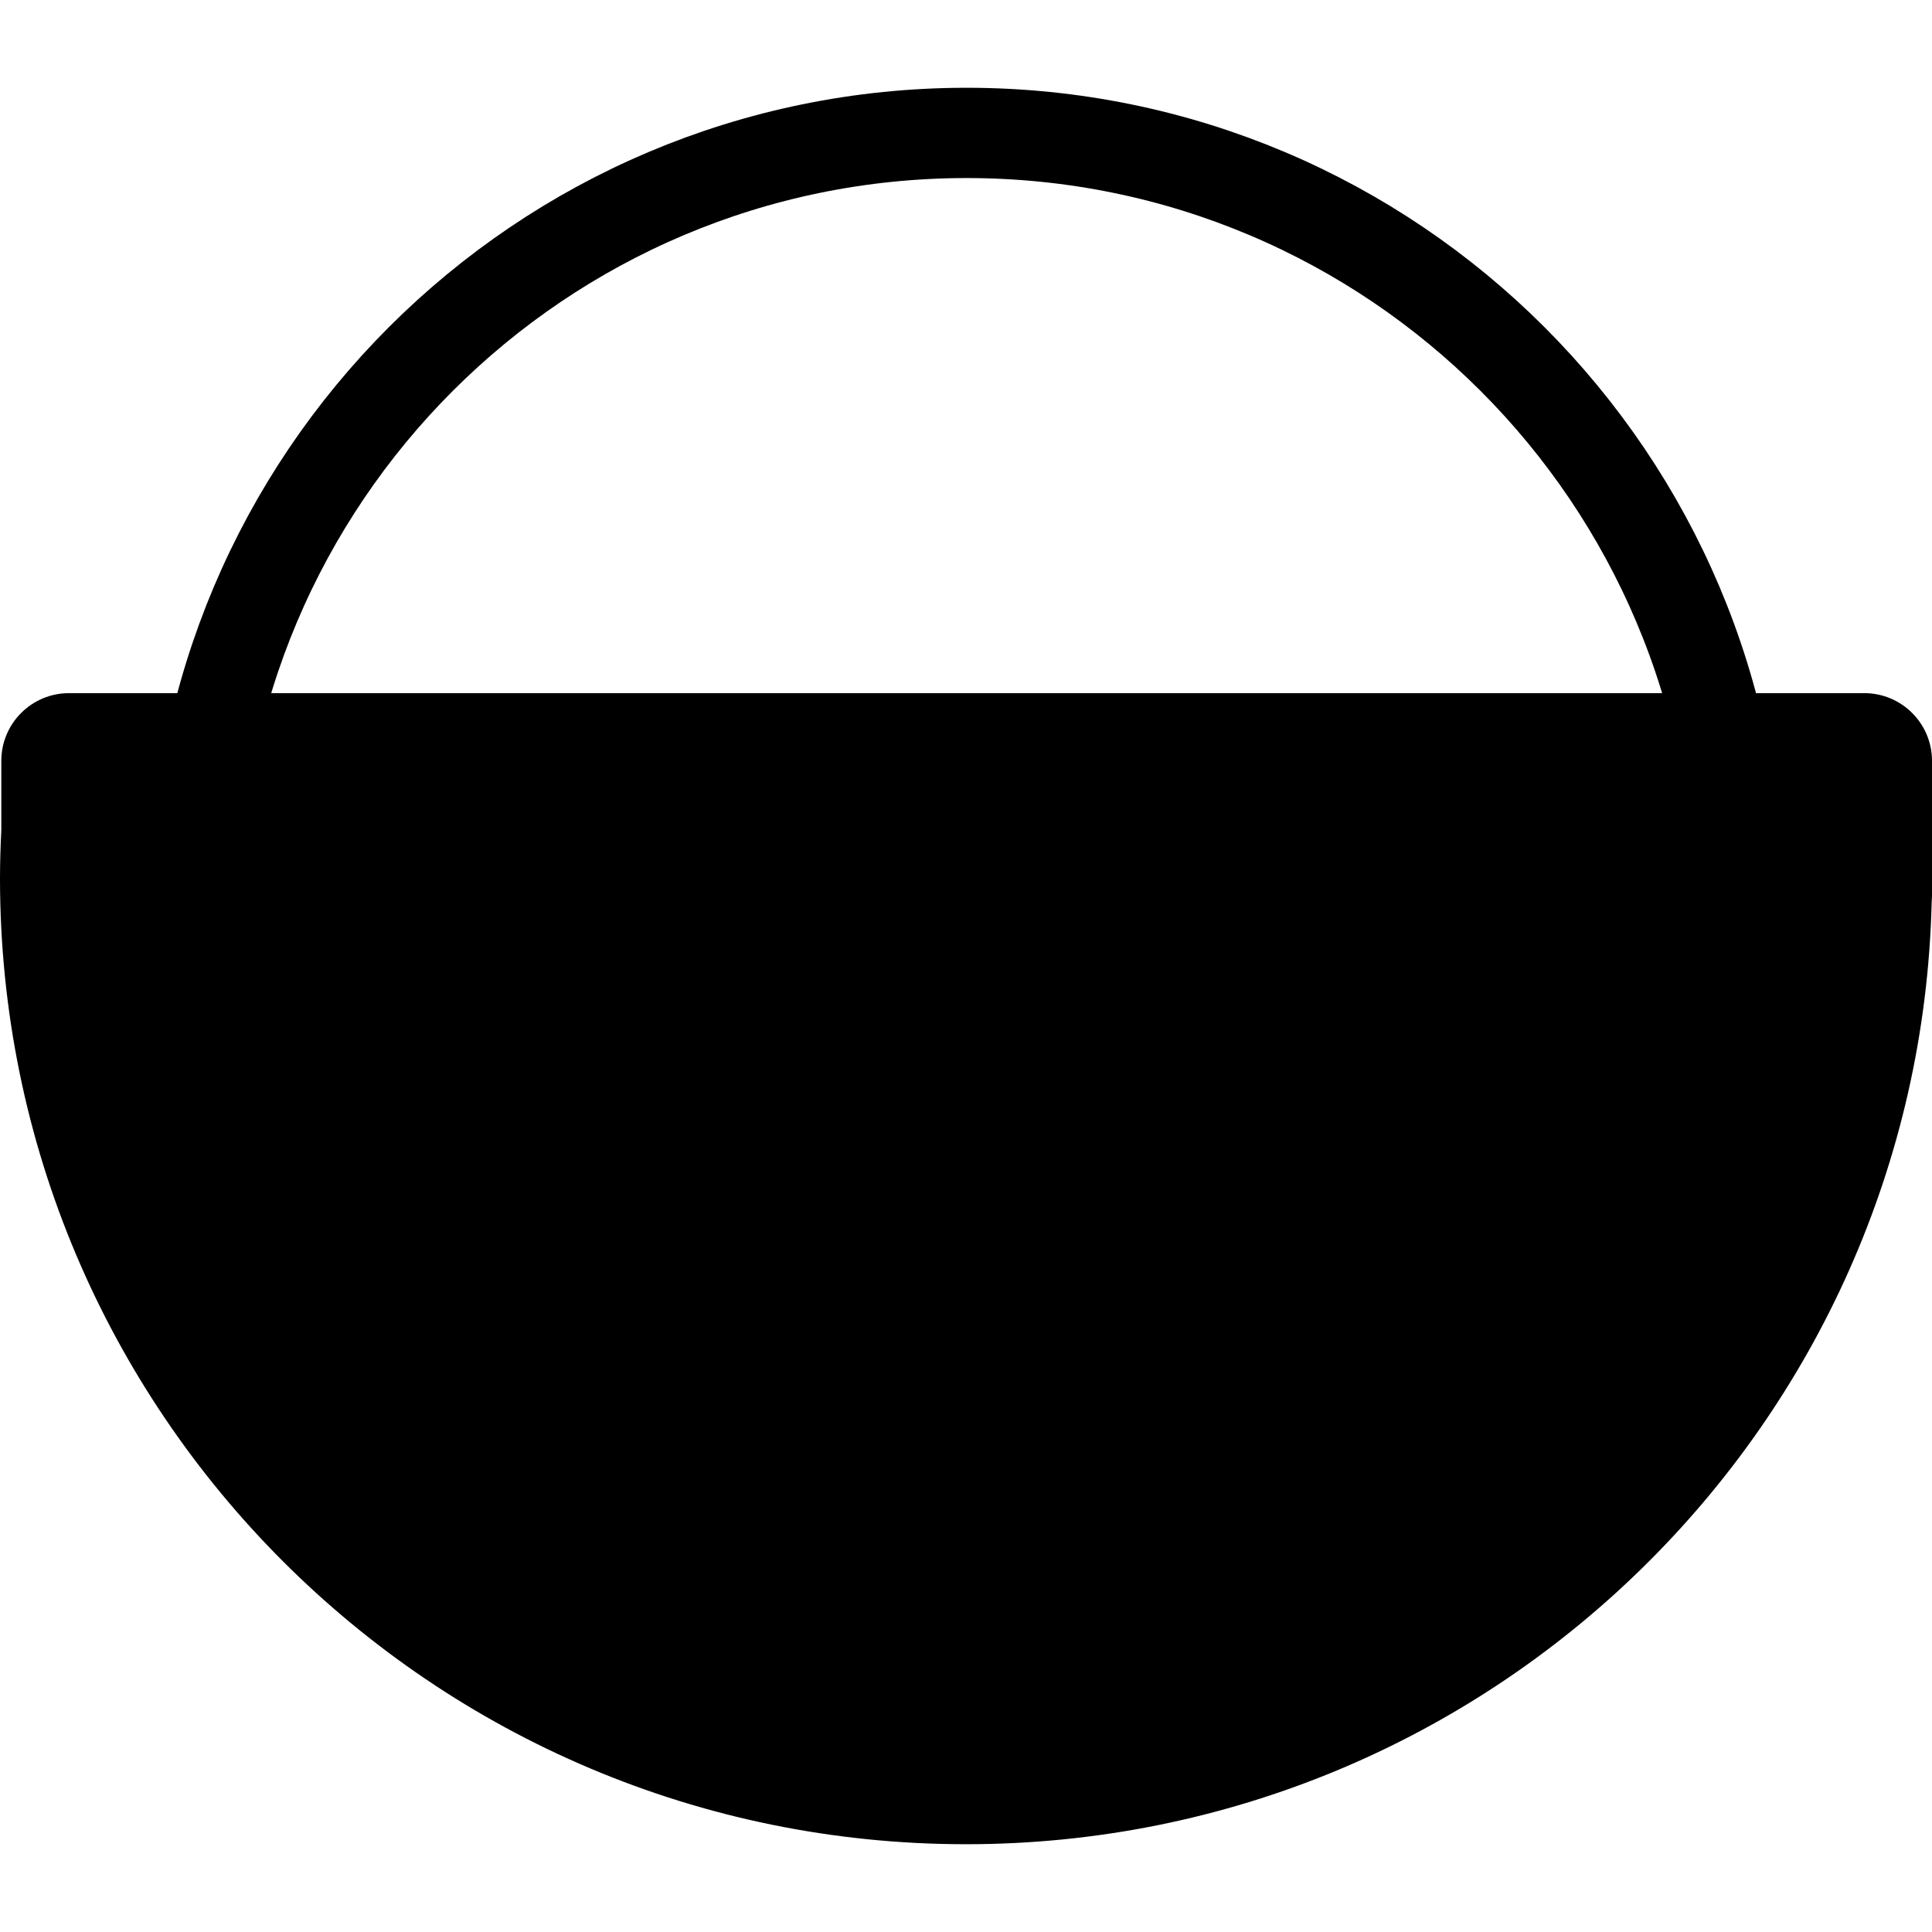
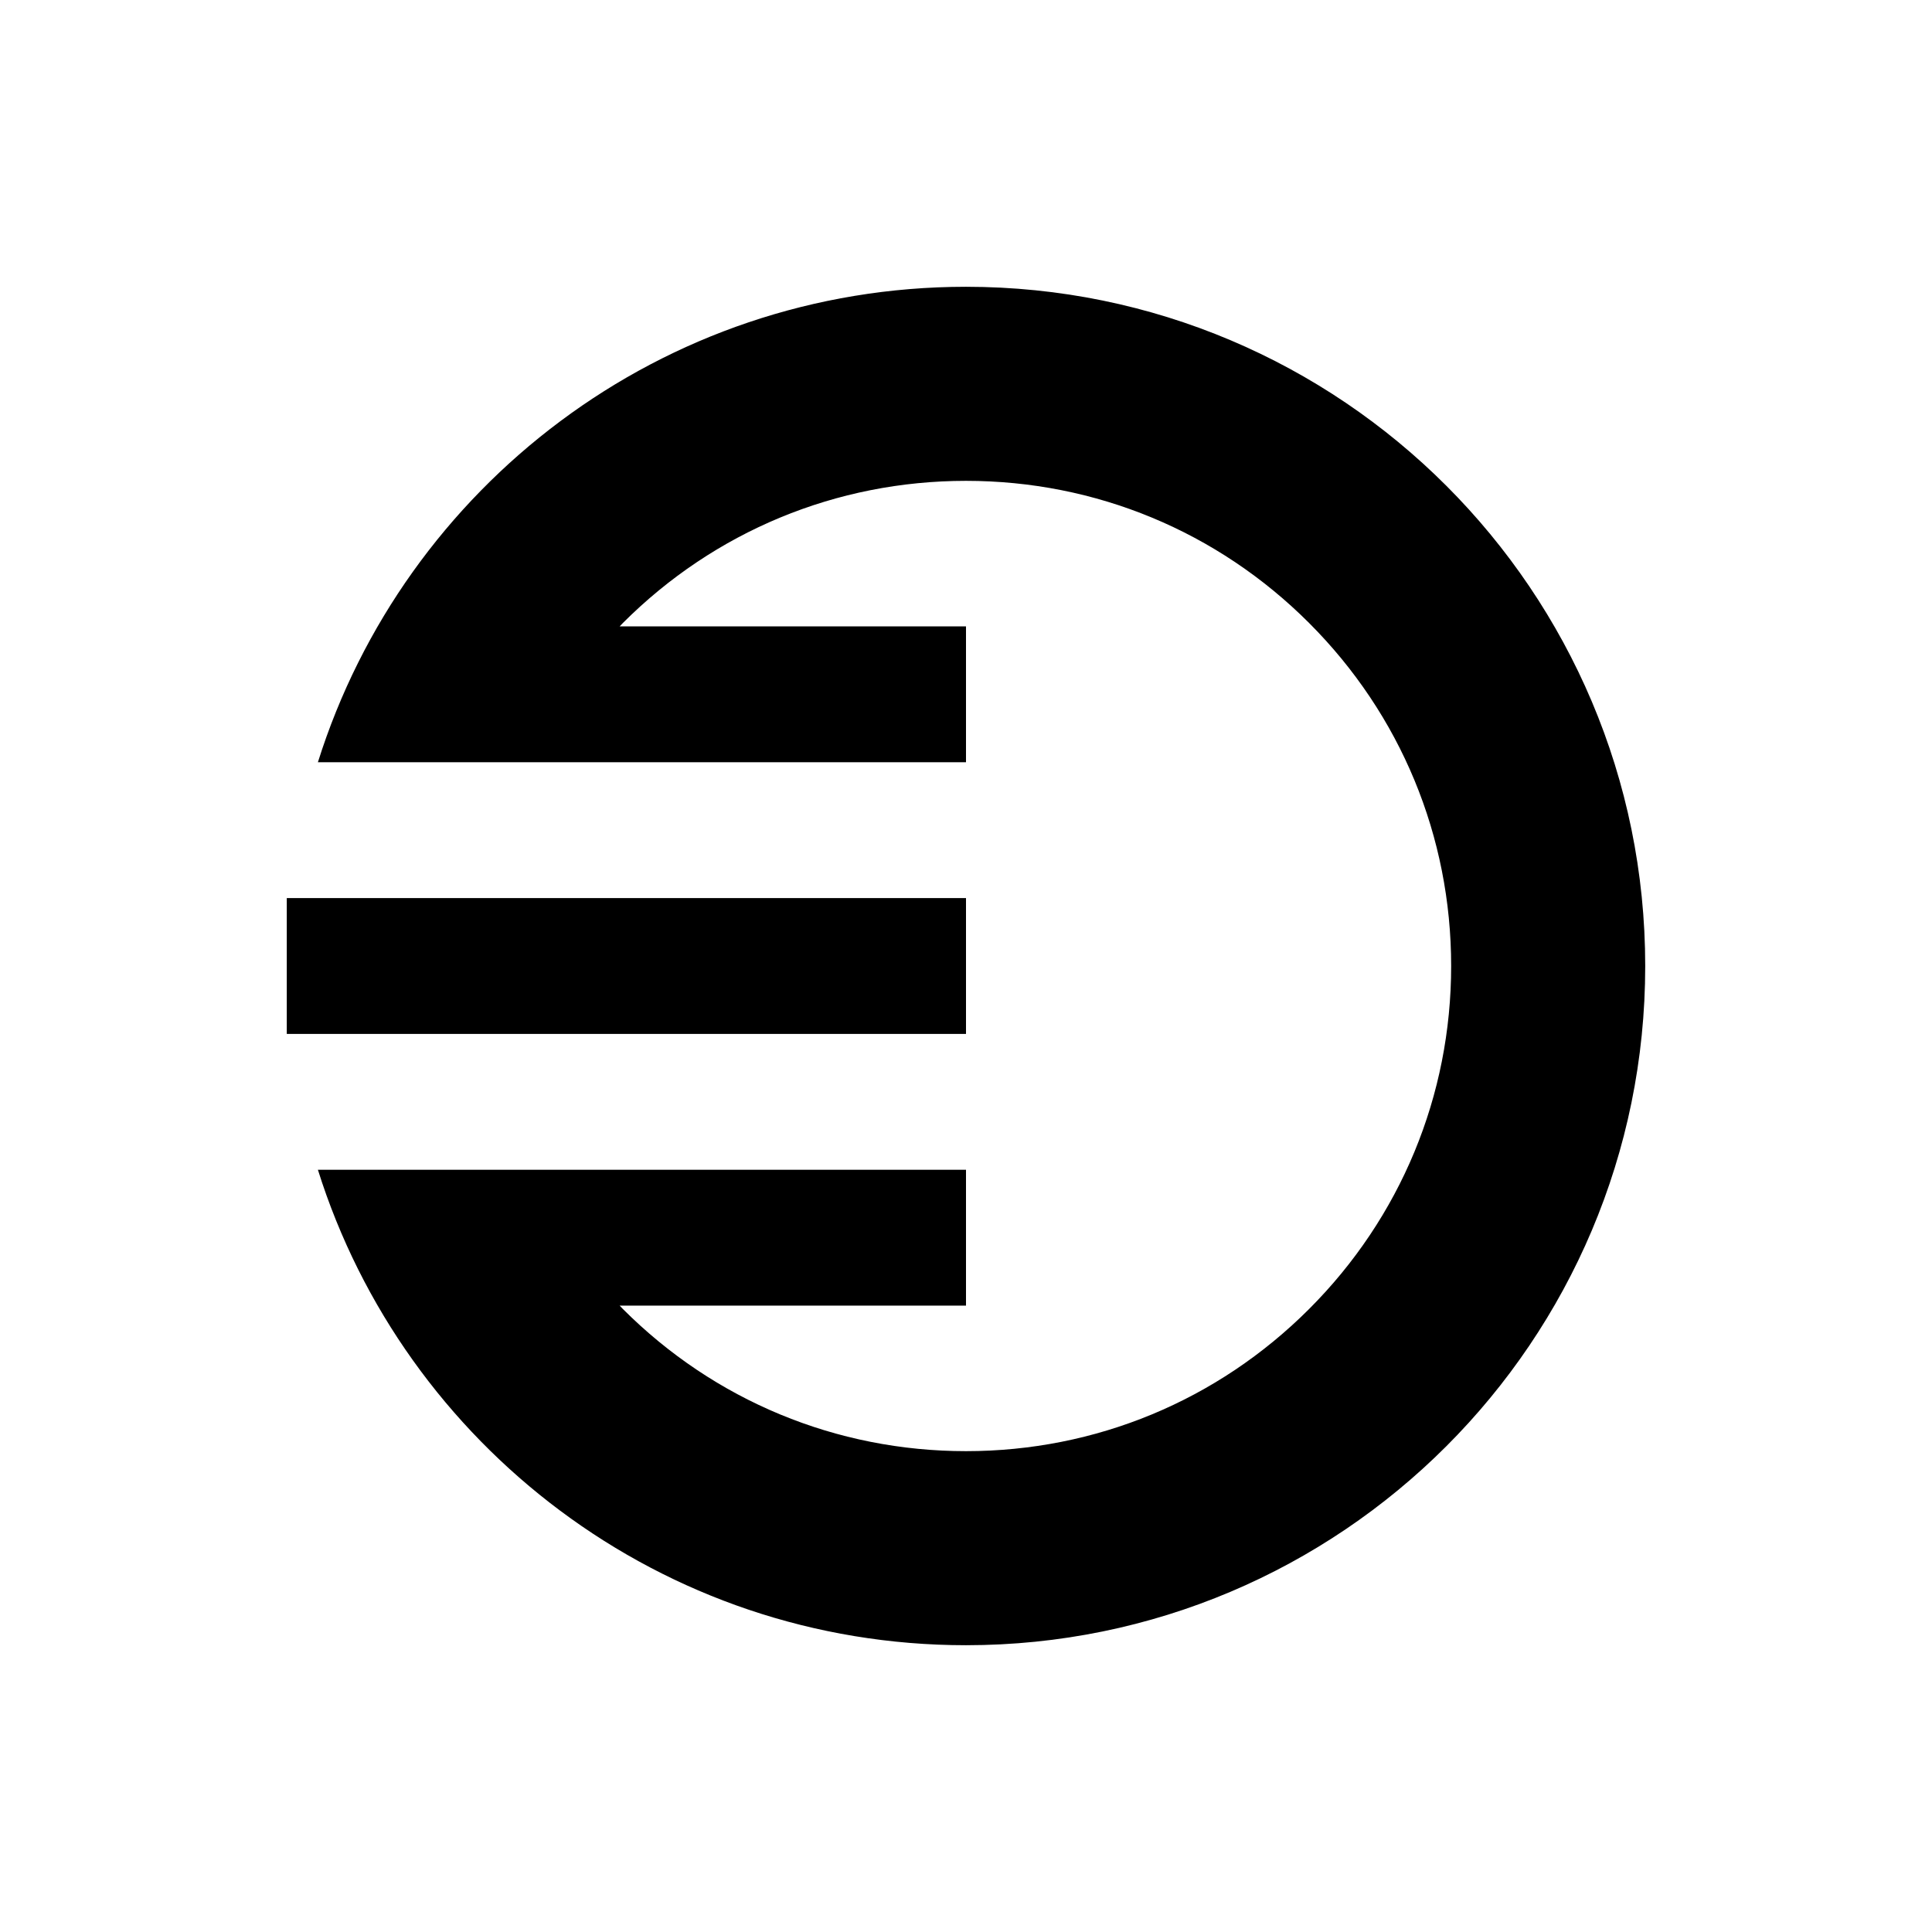
- <svg xmlns="http://www.w3.org/2000/svg" width="20" height="20" viewBox="0 0 428 389.11">
-   <circle cx="214.15" cy="181" r="171" fill="none" stroke="currentColor" stroke-miterlimit="10" stroke-width="20" />
-   <path d="M413 134.11H15.29a15 15 0 0 0-15 15v15.3C.12 168 0 171.52 0 175.11c0 118.19 95.81 214 214 214 116.4 0 211.1-92.94 213.93-208.67 0-.44.07-.88.07-1.33v-30a15 15 0 0 0-15-15Z" />
+ <svg xmlns="http://www.w3.org/2000/svg" width="20" height="20" viewBox="0 0 1024 1024">
+   <g>
+     <path d="M512,152c-161.194,0-297.633,105.947-343.508,252h34.936l51.429-0h178.588l39.277-0h39.277v-72h-183.577c.592-.603,1.151-1.229,1.749-1.827,48.568-48.568,113.142-75.315,181.827-75.315s133.26,26.748,181.827,75.315c48.568,48.568,75.315,113.142,75.315,181.827s-26.748,133.26-75.315,181.827c-48.568,48.568-113.142,75.315-181.827,75.315s-133.26-26.748-181.827-75.315c-.598-.598-1.158-1.224-1.749-1.827h107.443l38.067-0h38.067v-72h-190.335l-41.462-0h-25.345l-51.429 0h-34.936c45.875,146.054,182.314,252,343.508,252,198.822,0,360-161.177,360-360s-161.178-360-360-360Z" />
+     <polygon points="254.857 548 306.286 548 357.714 548 409.143 548 460.571 548 512 548 512 512 512 476 460.571 476 409.143 476 357.714 476 306.286 476 254.857 476 203.429 476 152 476 152 512 152 548 203.429 548 254.857 548" />
+   </g>
</svg>
